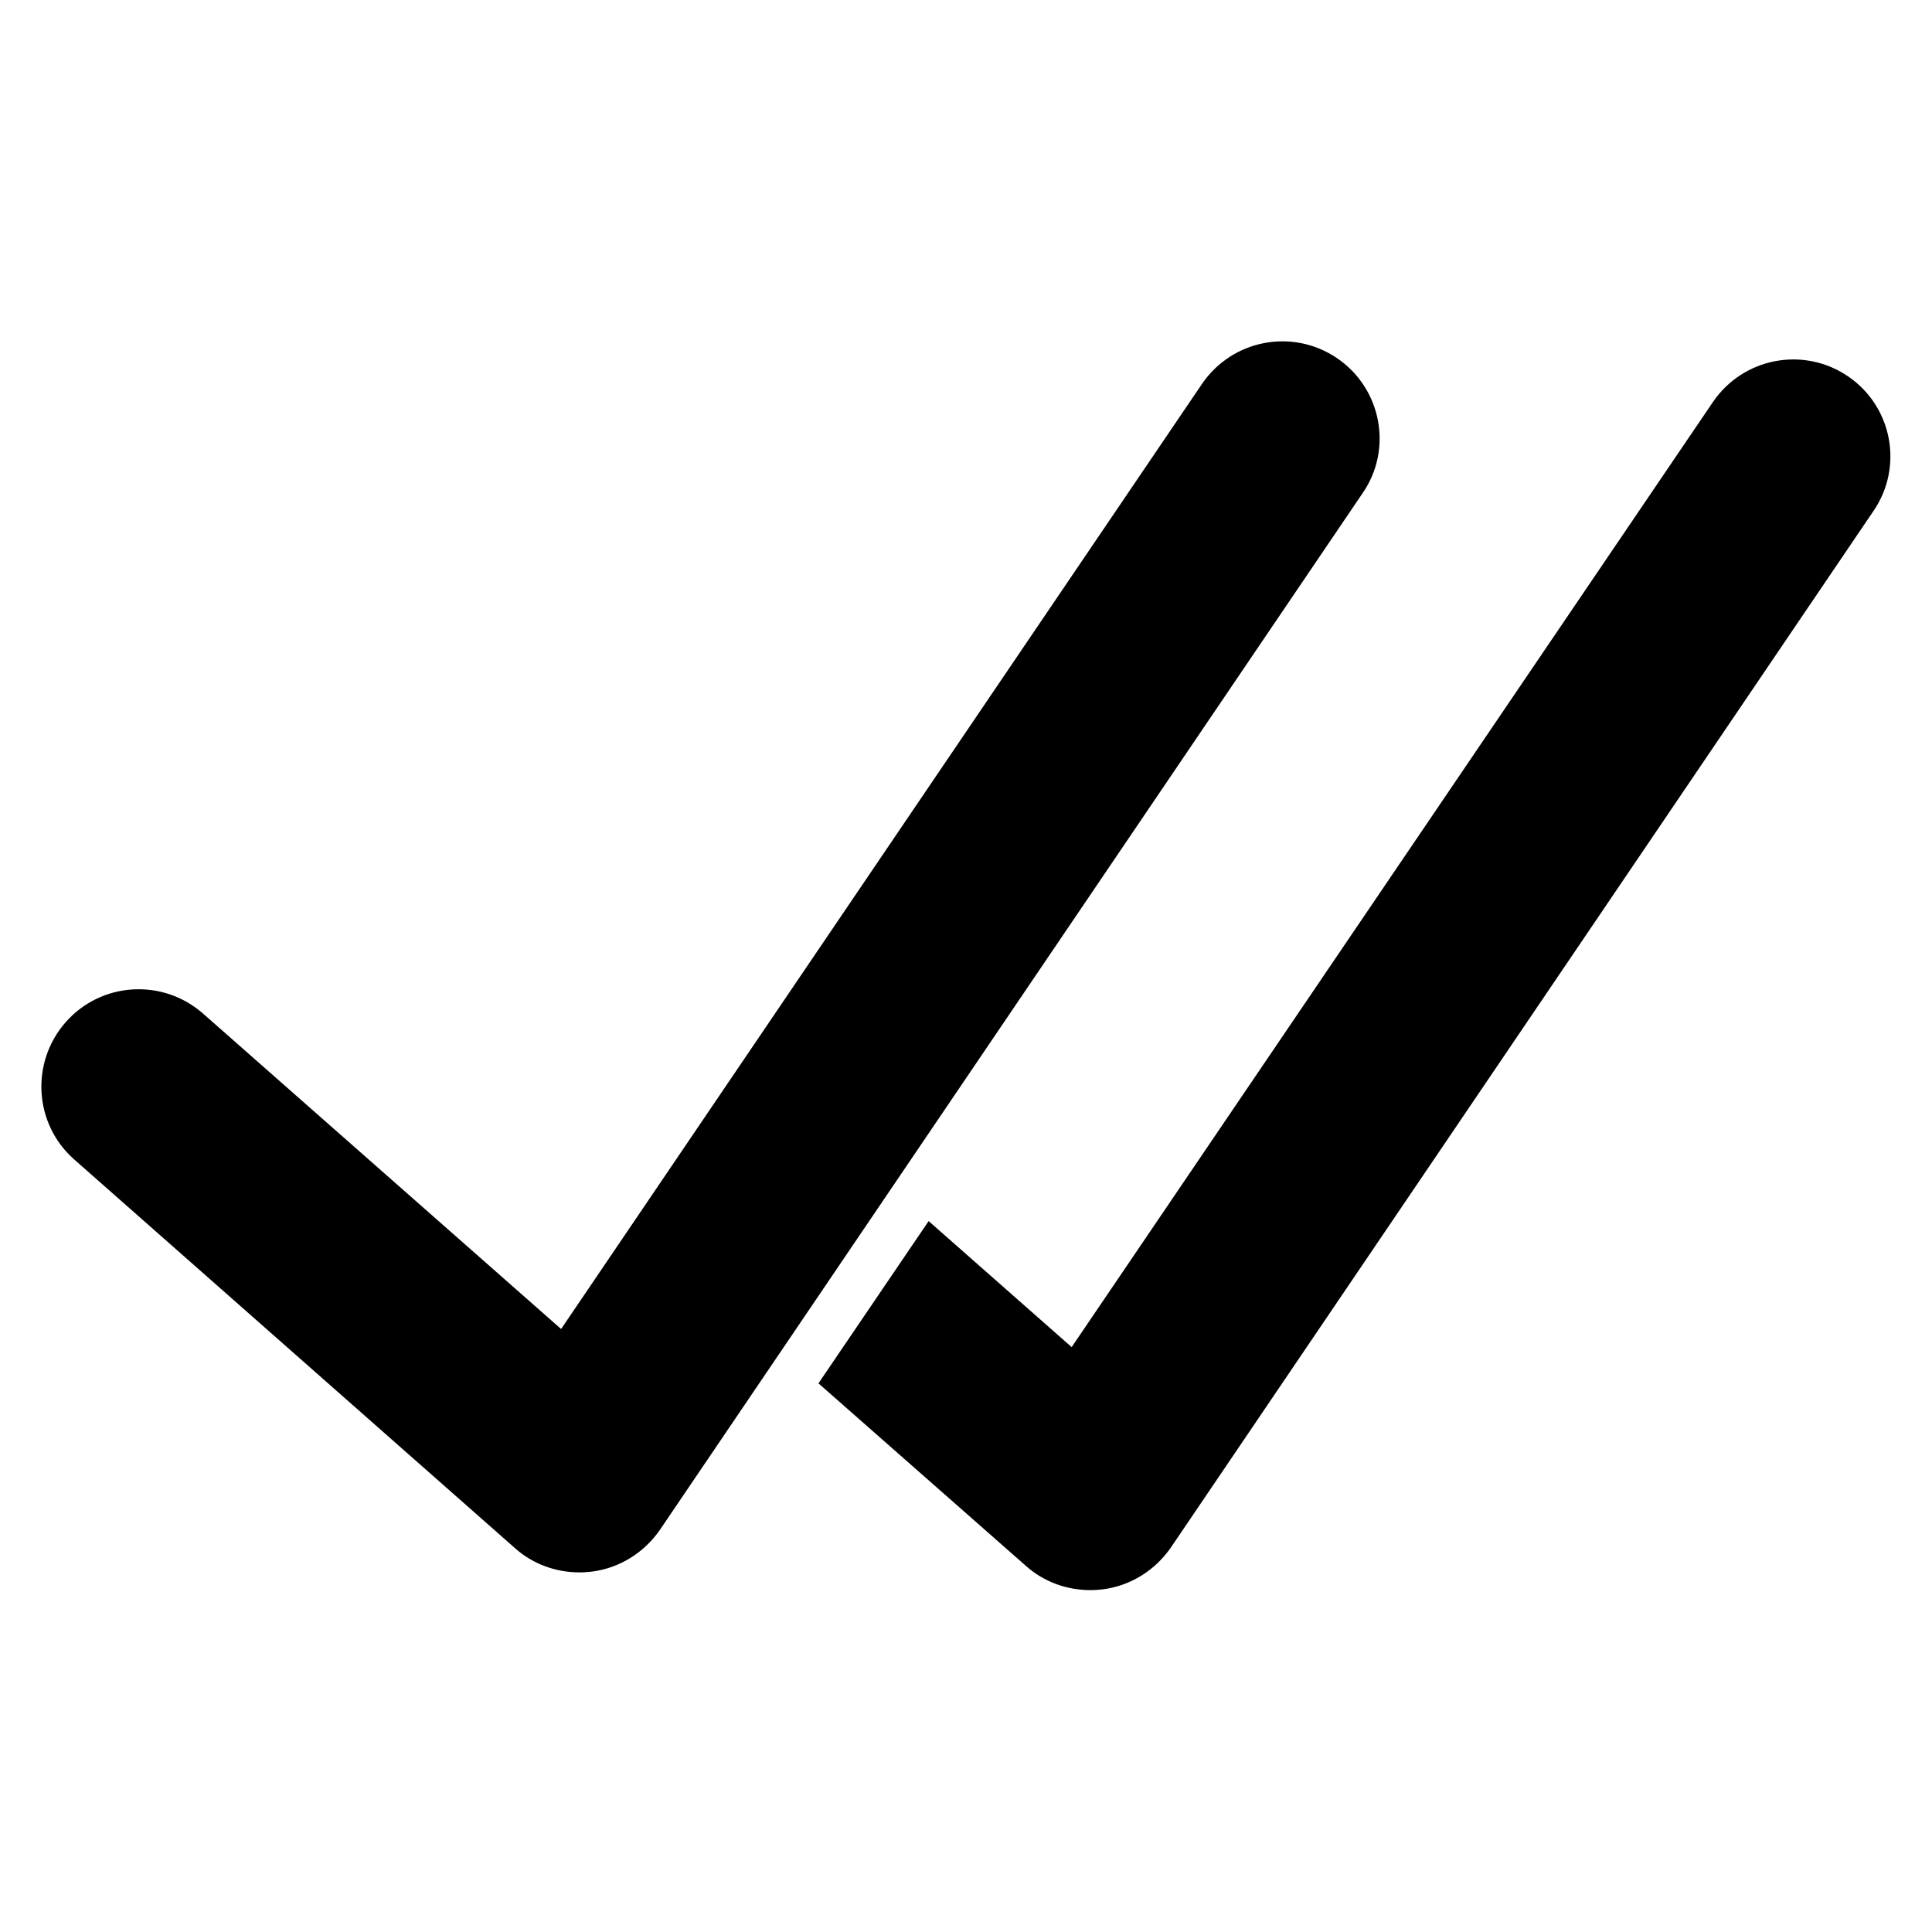
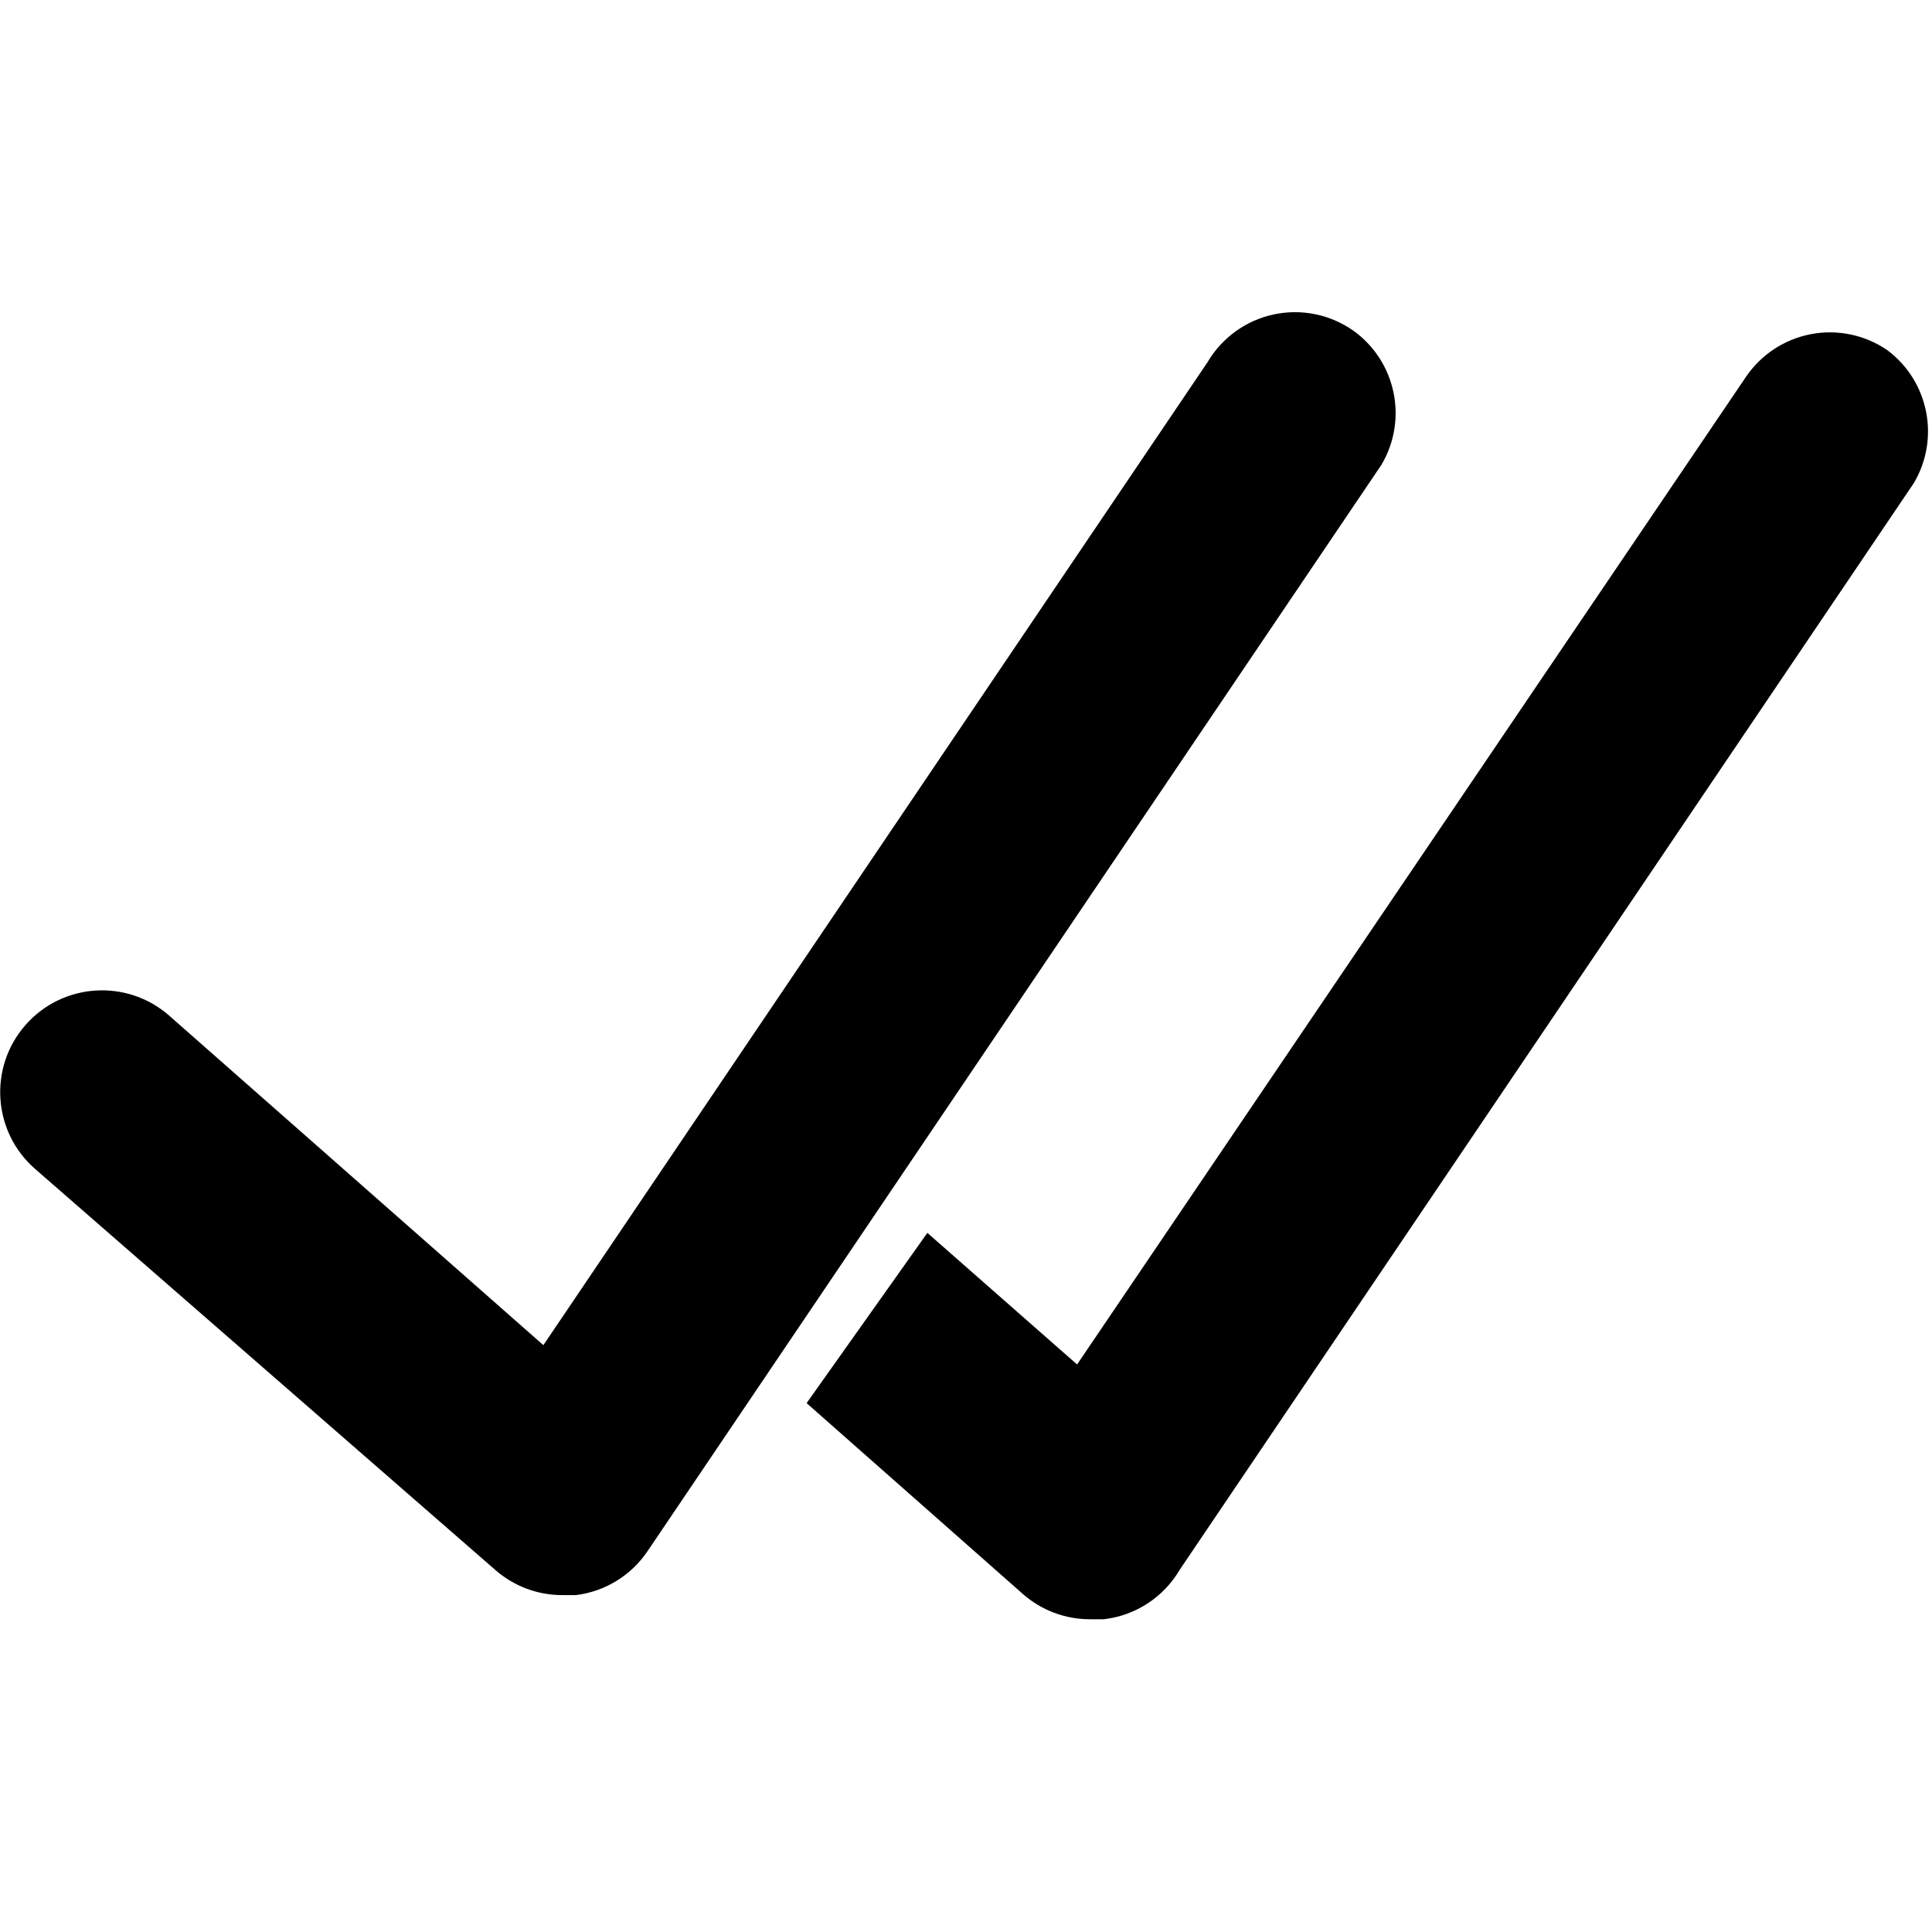
- <svg xmlns="http://www.w3.org/2000/svg" version="1.1" id="Layer_1" x="0px" y="0px" viewBox="0 0 512 512" enable-background="new 0 0 512 512" xml:space="preserve">
-   <g>
-     <path d="M489.7,99.7c-11.8-8-27.8-4.9-35.8,6.9L284,357l-37.9-33.4l-29.2,43l55,48.4c4.7,4.2,10.8,6.4,17.1,6.4   c1.1,0,2.2-0.1,3.2-0.2c7.3-0.9,13.9-5,18.1-11.1l186.2-274.7C504.5,123.7,501.5,107.7,489.7,99.7z" />
-     <path d="M354.3,94.9c-11.8-8-27.8-4.9-35.8,6.9L148.7,352.2l-94.9-83.6c-10.7-9.4-27-8.4-36.4,2.3c-9.4,10.7-8.4,27,2.3,36.4   l116.8,103c4.7,4.2,10.8,6.4,17.1,6.4c1.1,0,2.2-0.1,3.2-0.2c7.3-0.9,13.9-5,18.1-11.1l186.2-274.7   C369.2,119,366.1,102.9,354.3,94.9z" />
-   </g>
+ <svg class="icon icon-message-received" height="16" viewBox="0 0 16 16" version="1.1" aria-hidden="true">
+   <path d="M15.63,2.9a.84.84,0,0,0-1.17.22L8.92,11.3,7.68,10.21l-1,1.41,1.79,1.58a.84.84,0,0,0,.56.21h.11A.84.84,0,0,0,9.77,13l6.08-9A.84.84,0,0,0,15.63,2.9Z" />
+   <path d="M11.21,2.74A.84.84,0,0,0,10,3L4.5,11.14,1.4,8.41A.84.84,0,0,0,.29,9.68L4.1,13a.84.84,0,0,0,.56.21h.11a.84.84,0,0,0,.59-.36l6.08-9A.84.84,0,0,0,11.21,2.74Z" />
</svg>
